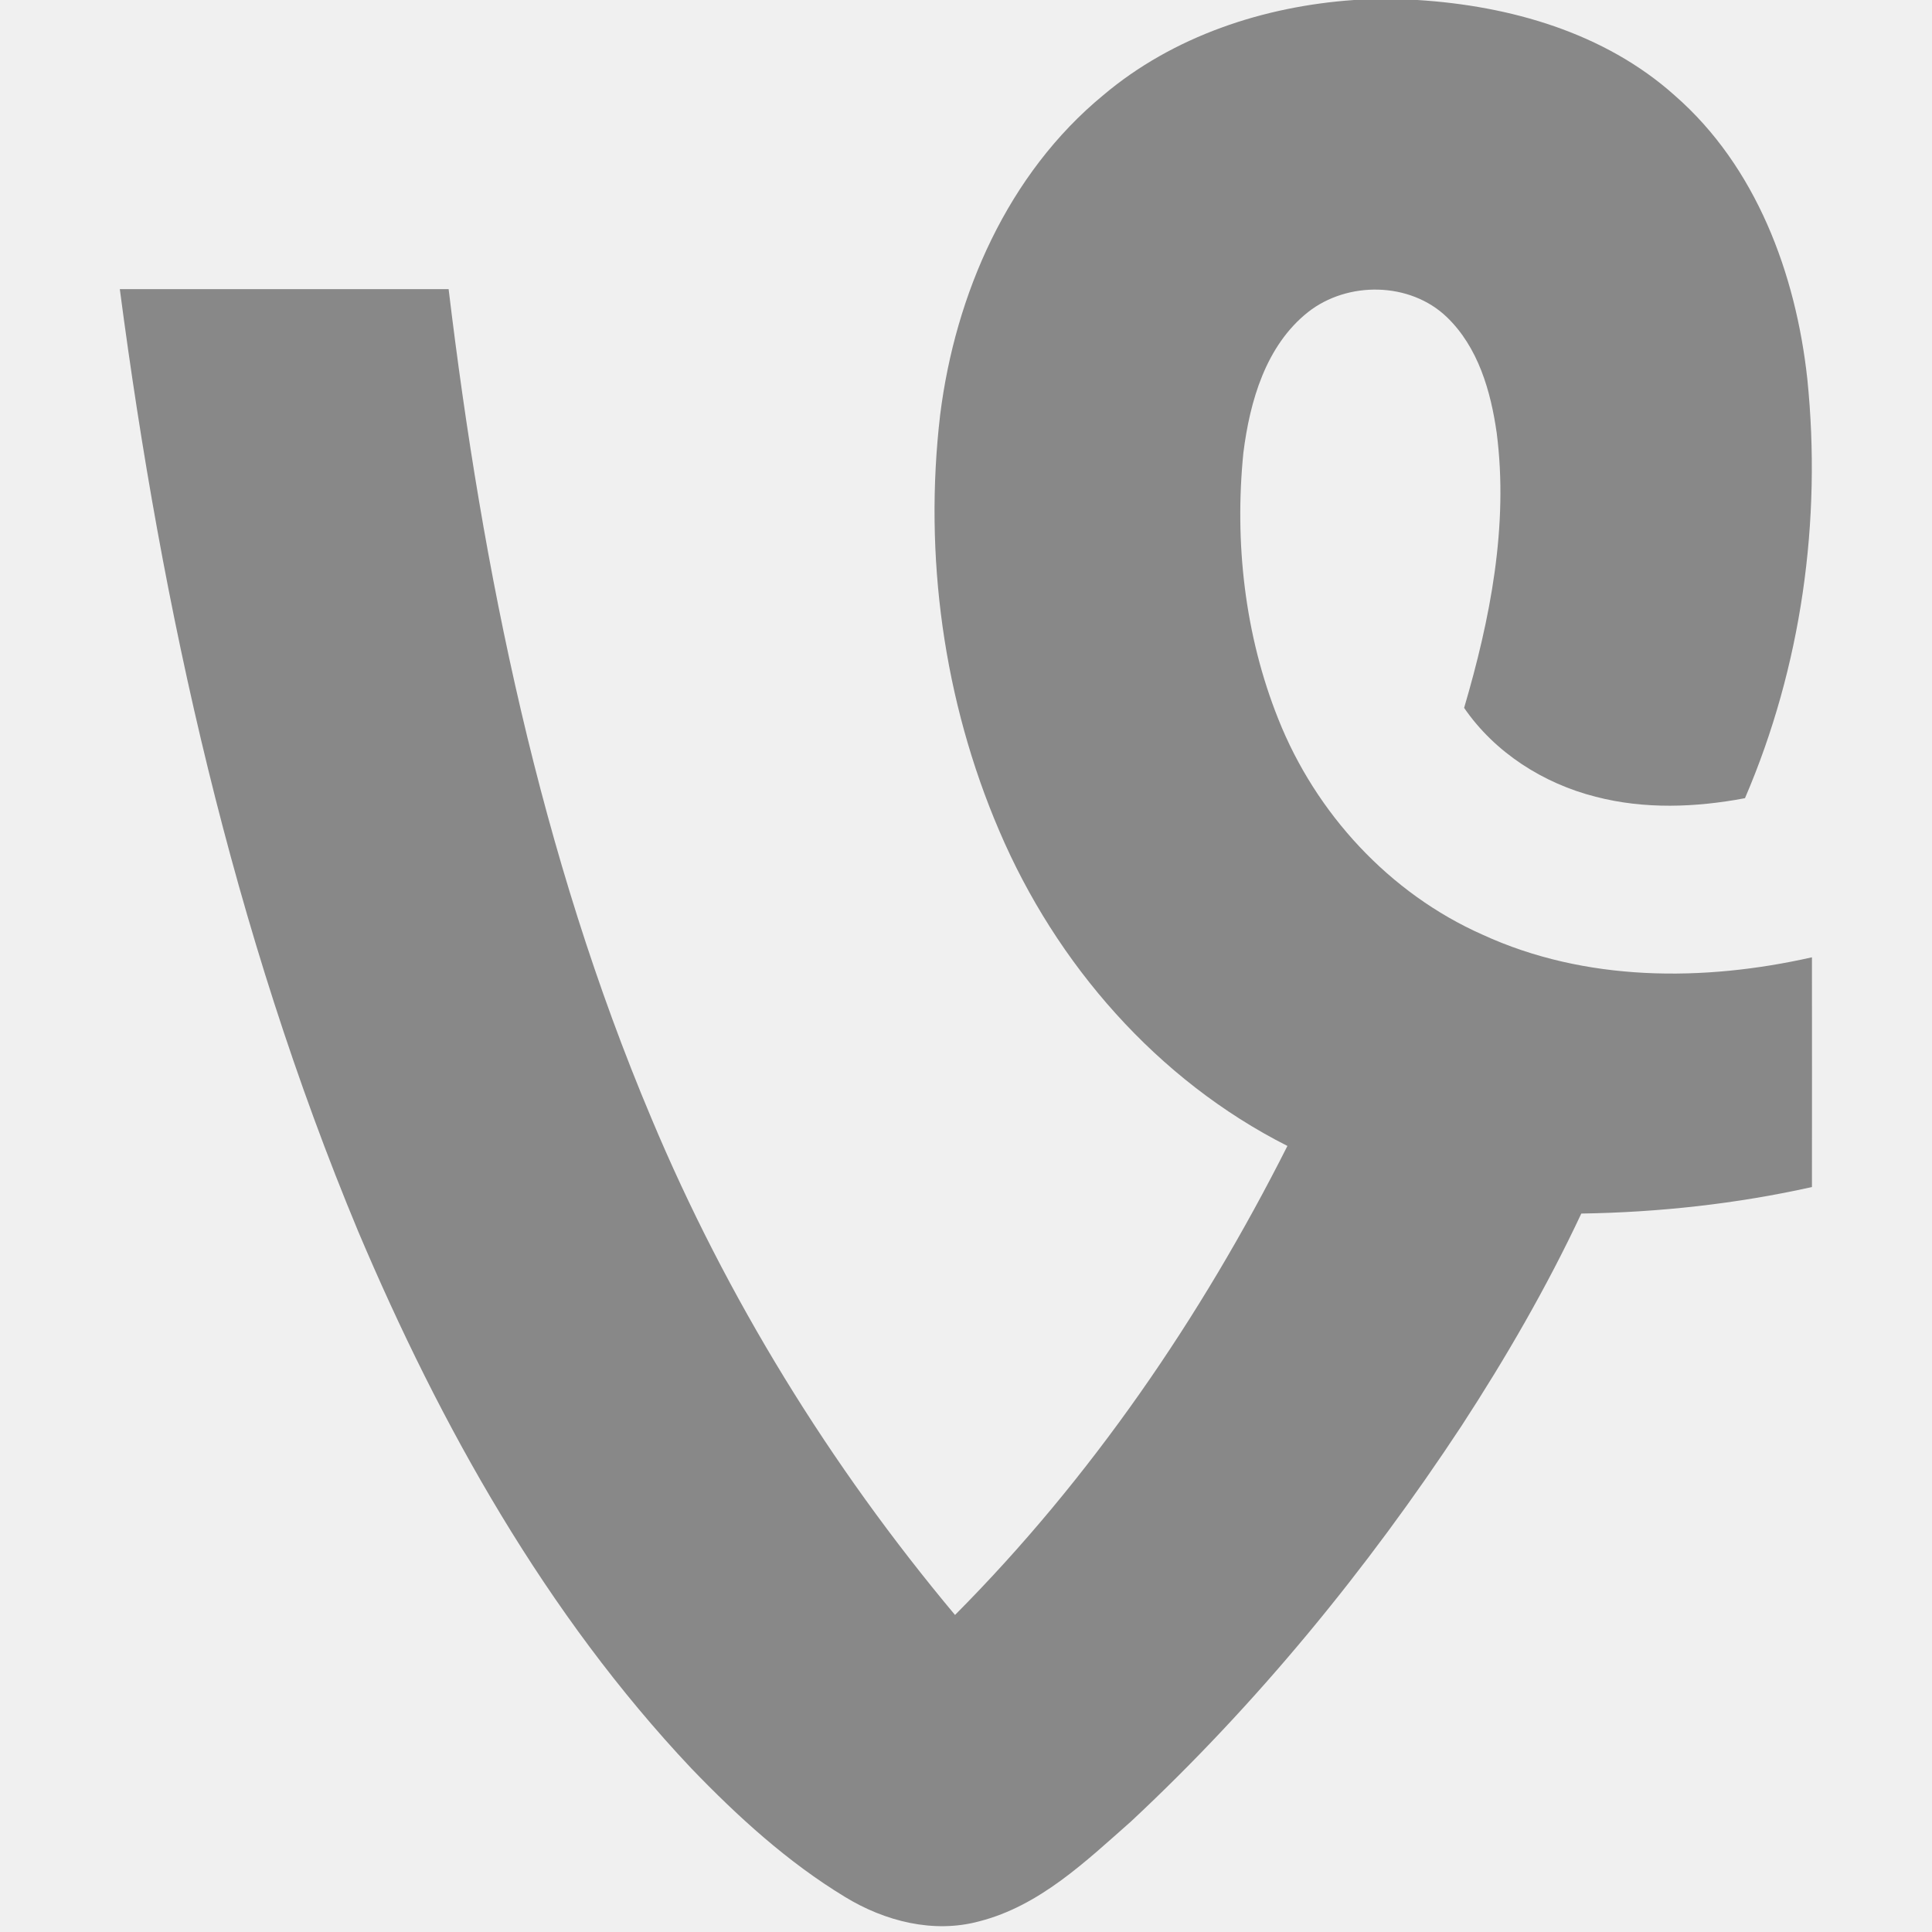
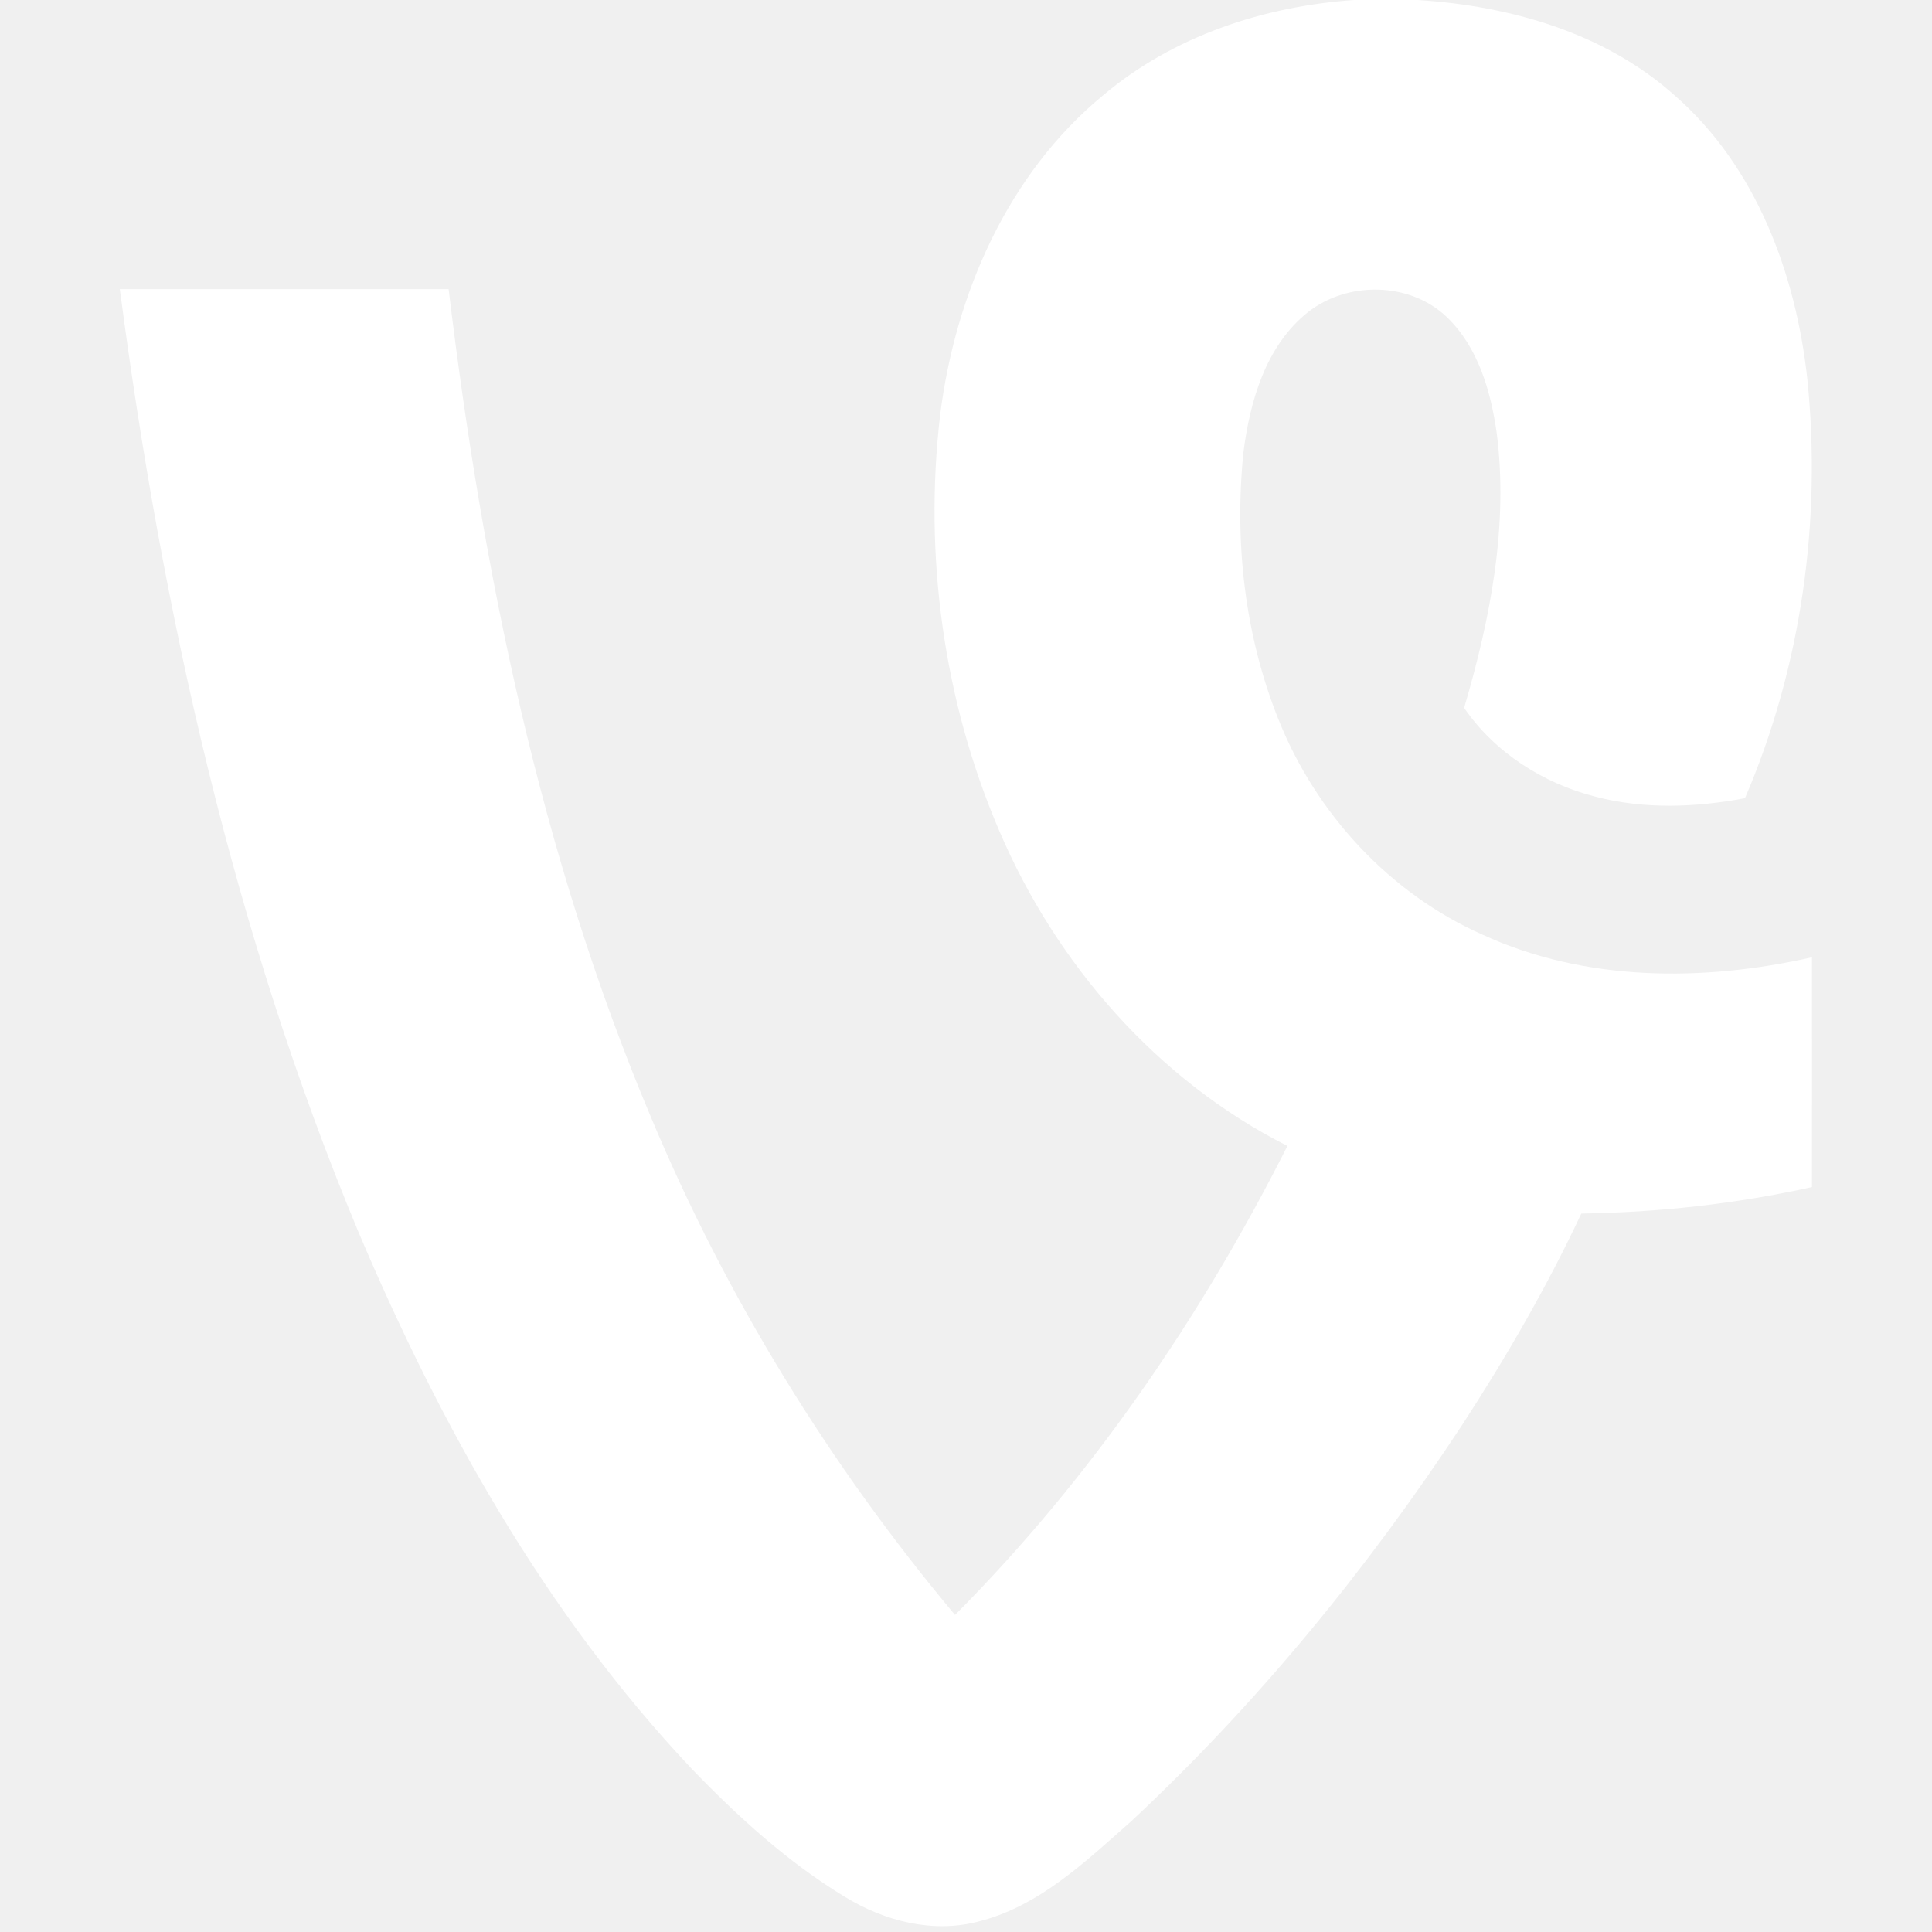
<svg xmlns="http://www.w3.org/2000/svg" width="322pt" height="322pt" viewBox="0 0 322 322" version="1.1">
-   <g id="#787878ff">
-     <path fill="#888888" opacity="1.00" d=" M 225.68 0.00 L 236.24 0.00 C 251.63 0.96 267.41 5.43 279.11 15.90 C 292.69 27.74 299.31 45.63 301.22 63.16 C 303.64 86.79 300.23 111.17 290.83 133.03 C 282.64 134.58 274.07 134.91 265.94 132.79 C 257.23 130.58 249.14 125.44 244.02 117.98 C 248.37 103.19 251.44 87.60 249.45 72.15 C 248.46 65.18 246.36 57.87 241.14 52.85 C 235.00 46.95 224.59 46.82 217.99 52.03 C 210.95 57.63 208.31 66.89 207.23 75.46 C 205.73 90.41 207.45 105.84 213.05 119.84 C 219.29 135.56 231.57 148.90 247.09 155.78 C 264.21 163.65 283.89 163.64 301.99 159.55 C 302.01 172.31 302.00 185.07 301.99 197.84 C 289.38 200.65 276.47 202.06 263.55 202.26 C 257.80 214.52 250.99 226.28 243.60 237.63 C 227.83 261.58 209.51 283.96 188.53 303.55 C 180.97 310.22 173.27 317.65 163.21 320.22 C 155.58 322.29 147.45 320.20 140.84 316.16 C 131.29 310.37 122.96 302.77 115.24 294.75 C 90.96 269.01 73.44 237.67 59.71 205.26 C 38.85 155.20 27.01 101.83 19.97 48.19 C 38.24 48.19 56.50 48.18 74.77 48.19 C 80.44 95.34 90.04 142.45 108.56 186.36 C 121.11 216.32 138.33 244.26 159.17 269.16 C 181.80 246.40 200.14 219.60 214.57 190.99 C 192.87 180.02 176.02 160.69 166.54 138.46 C 157.24 116.77 153.95 92.57 156.69 69.16 C 159.21 49.02 167.97 28.96 183.88 15.86 C 195.53 6.02 210.60 1.05 225.68 0.00 Z" />
+   <g>
+     <path fill="#fff" opacity="1.00" d=" M 225.68 0.00 L 236.24 0.00 C 251.63 0.96 267.41 5.43 279.11 15.90 C 292.69 27.74 299.31 45.63 301.22 63.16 C 303.64 86.79 300.23 111.17 290.83 133.03 C 282.64 134.58 274.07 134.91 265.94 132.79 C 257.23 130.58 249.14 125.44 244.02 117.98 C 248.37 103.19 251.44 87.60 249.45 72.15 C 248.46 65.18 246.36 57.87 241.14 52.85 C 235.00 46.95 224.59 46.82 217.99 52.03 C 210.95 57.63 208.31 66.89 207.23 75.46 C 205.73 90.41 207.45 105.84 213.05 119.84 C 219.29 135.56 231.57 148.90 247.09 155.78 C 264.21 163.65 283.89 163.64 301.99 159.55 C 302.01 172.31 302.00 185.07 301.99 197.84 C 289.38 200.65 276.47 202.06 263.55 202.26 C 257.80 214.52 250.99 226.28 243.60 237.63 C 227.83 261.58 209.51 283.96 188.53 303.55 C 180.97 310.22 173.27 317.65 163.21 320.22 C 155.58 322.29 147.45 320.20 140.84 316.16 C 131.29 310.37 122.96 302.77 115.24 294.75 C 90.96 269.01 73.44 237.67 59.71 205.26 C 38.85 155.20 27.01 101.83 19.97 48.19 C 38.24 48.19 56.50 48.18 74.77 48.19 C 80.44 95.34 90.04 142.45 108.56 186.36 C 121.11 216.32 138.33 244.26 159.17 269.16 C 181.80 246.40 200.14 219.60 214.57 190.99 C 192.87 180.02 176.02 160.69 166.54 138.46 C 157.24 116.77 153.95 92.57 156.69 69.16 C 159.21 49.02 167.97 28.96 183.88 15.86 C 195.53 6.02 210.60 1.05 225.68 0.00 Z" />
  </g>
</svg>
